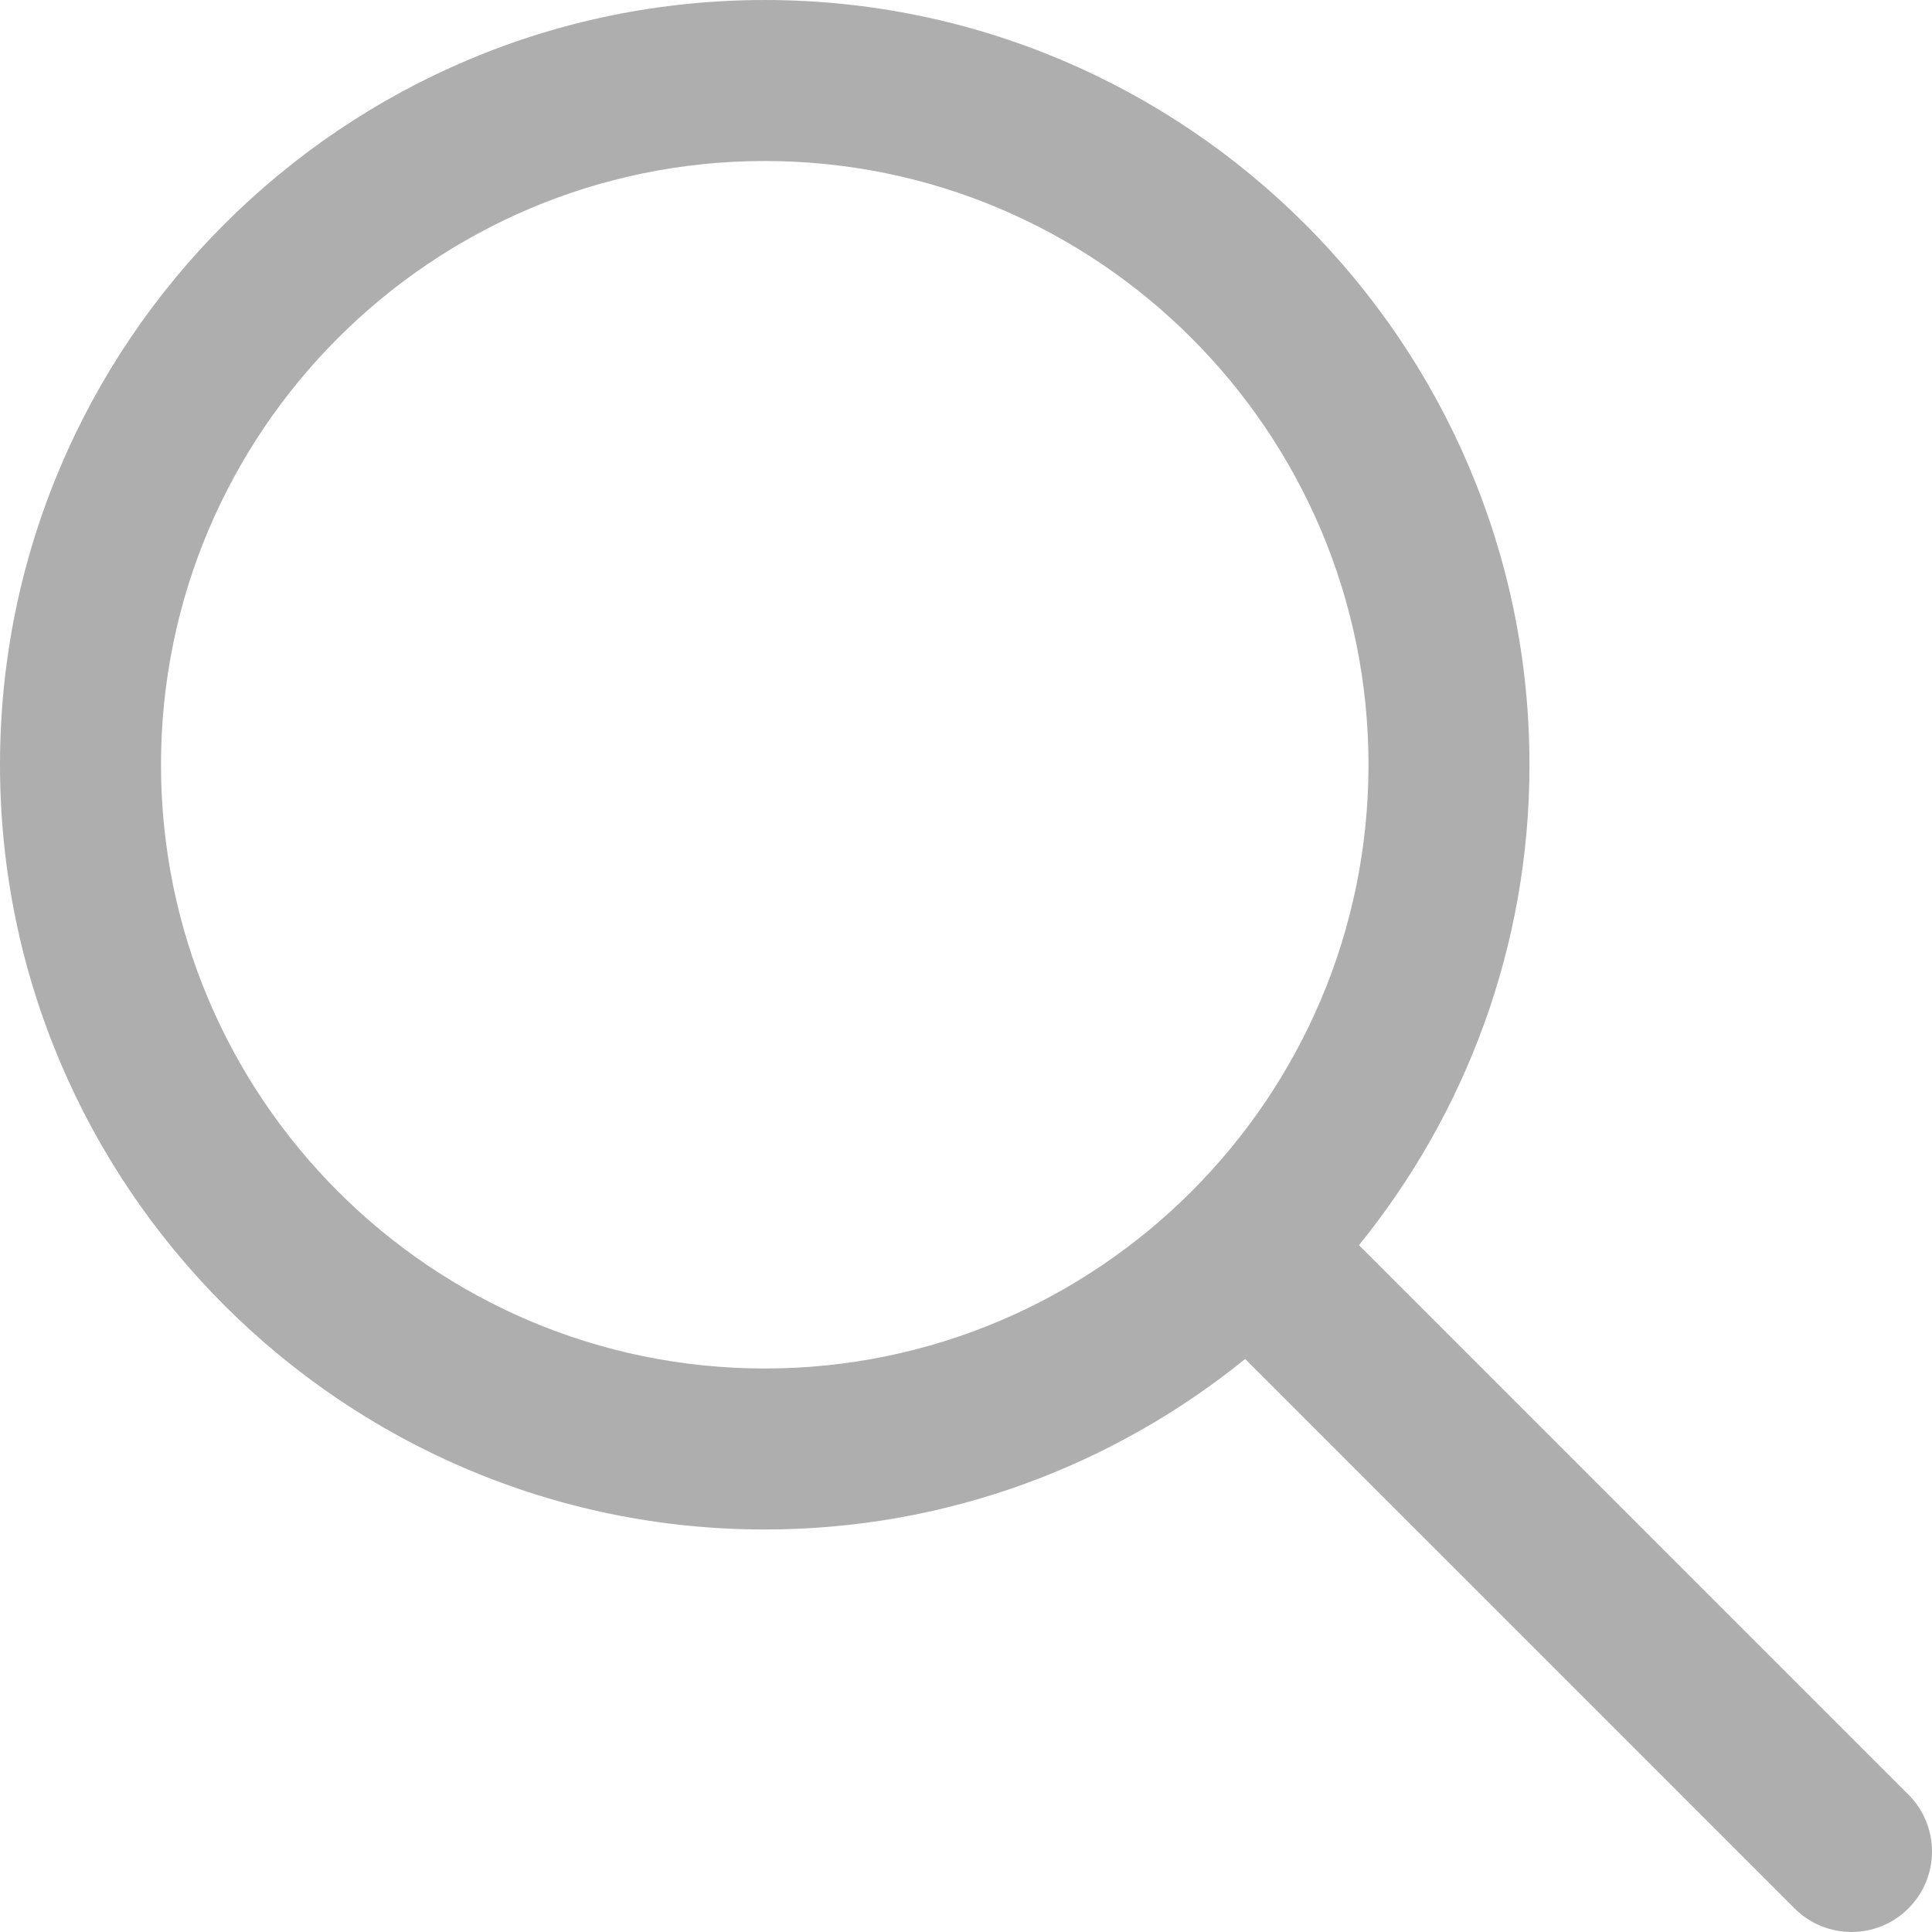
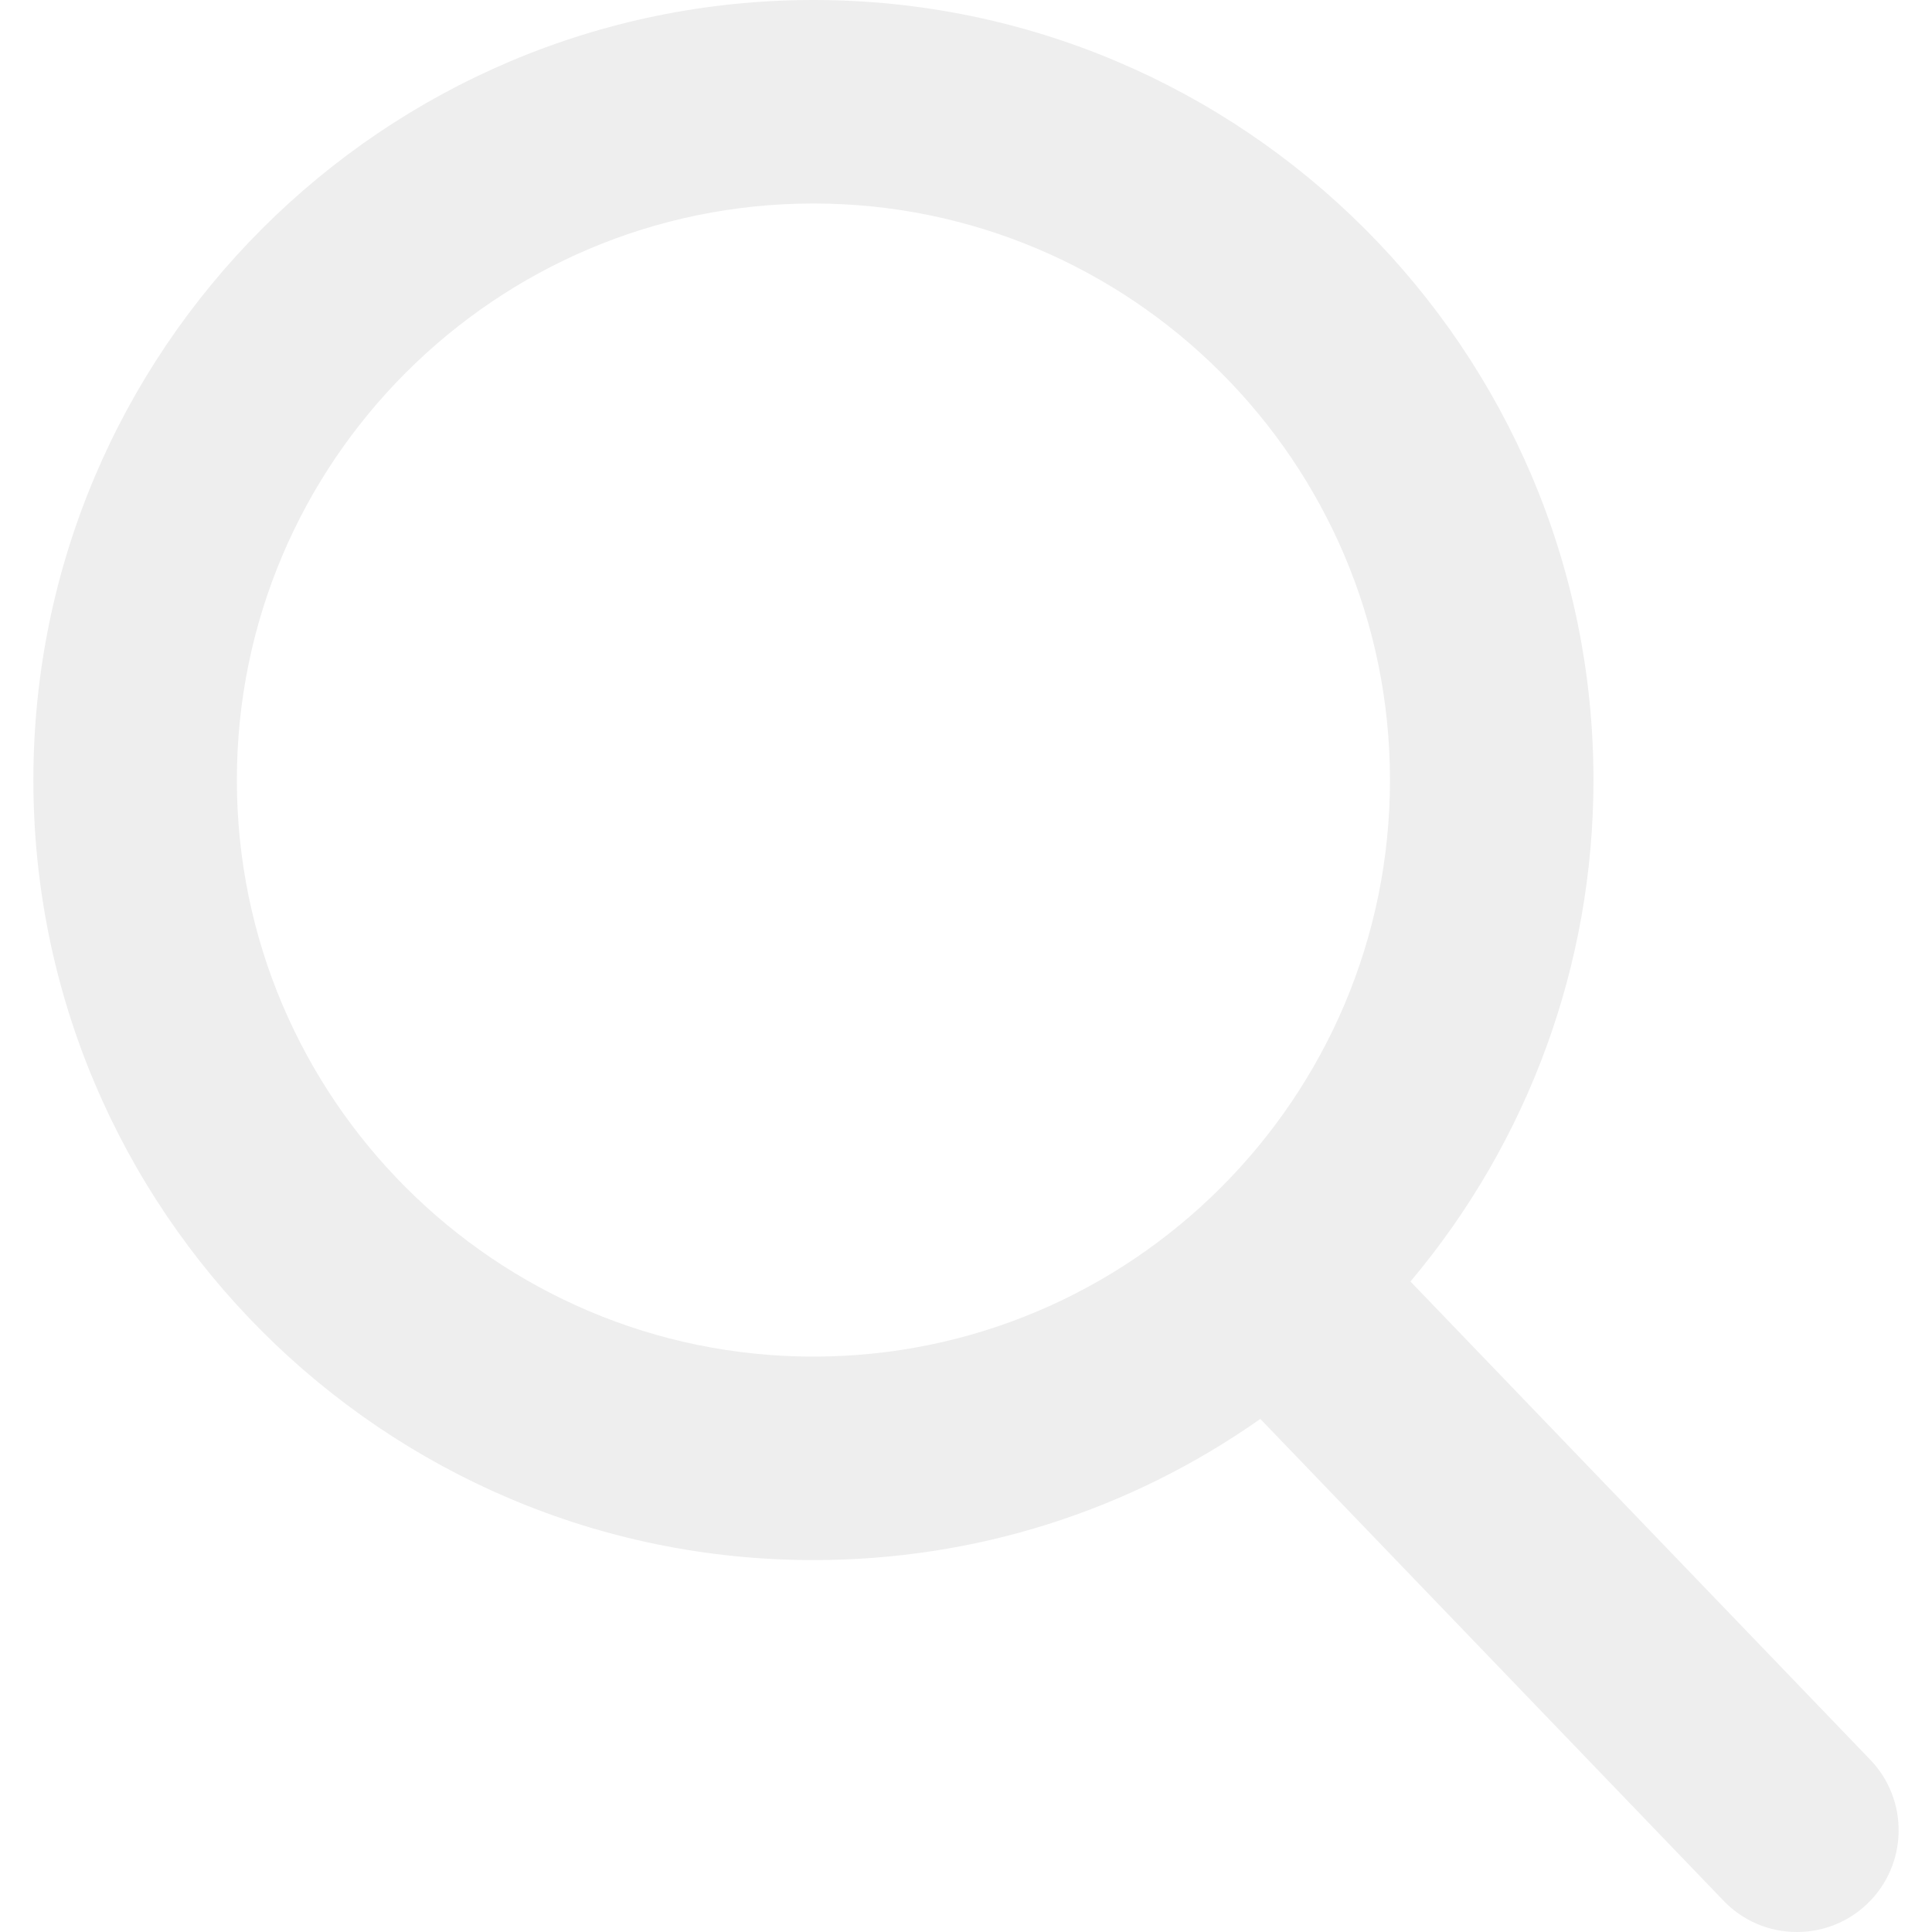
- <svg xmlns="http://www.w3.org/2000/svg" version="1.1" width="512" height="512" x="0" y="0" viewBox="0 0 512.005 512.005" style="enable-background:new 0 0 512 512" xml:space="preserve" class="">
+ <svg xmlns="http://www.w3.org/2000/svg" version="1.1" width="512" height="512" x="0" y="0" viewBox="0 0 56.966 56.966" style="enable-background:new 0 0 512 512" xml:space="preserve" class="">
  <g>
-     <g>
-       <g>
-         <path d="M505.749,475.587l-145.6-145.6c28.203-34.837,45.184-79.104,45.184-127.317c0-111.744-90.923-202.667-202.667-202.667    S0,90.925,0,202.669s90.923,202.667,202.667,202.667c48.213,0,92.48-16.981,127.317-45.184l145.6,145.6    c4.16,4.16,9.621,6.251,15.083,6.251s10.923-2.091,15.083-6.251C514.091,497.411,514.091,483.928,505.749,475.587z     M202.667,362.669c-88.235,0-160-71.765-160-160s71.765-160,160-160s160,71.765,160,160S290.901,362.669,202.667,362.669z" fill="#aeaeae" data-original="#000000" style="" class="" />
-       </g>
-     </g>
+     <path d="M55.146,51.887L41.588,37.786c3.486-4.144,5.396-9.358,5.396-14.786c0-12.682-10.318-23-23-23s-23,10.318-23,23  s10.318,23,23,23c4.761,0,9.298-1.436,13.177-4.162l13.661,14.208c0.571,0.593,1.339,0.92,2.162,0.92  c0.779,0,1.518-0.297,2.079-0.837C56.255,54.982,56.293,53.08,55.146,51.887z M23.984,6c9.374,0,17,7.626,17,17s-7.626,17-17,17  s-17-7.626-17-17S14.61,6,23.984,6z" fill="#eeeeee" data-original="#000000" style="" class="" />
    <g>
</g>
    <g>
</g>
    <g>
</g>
    <g>
</g>
    <g>
</g>
    <g>
</g>
    <g>
</g>
    <g>
</g>
    <g>
</g>
    <g>
</g>
    <g>
</g>
    <g>
</g>
    <g>
</g>
    <g>
</g>
    <g>
</g>
  </g>
</svg>
